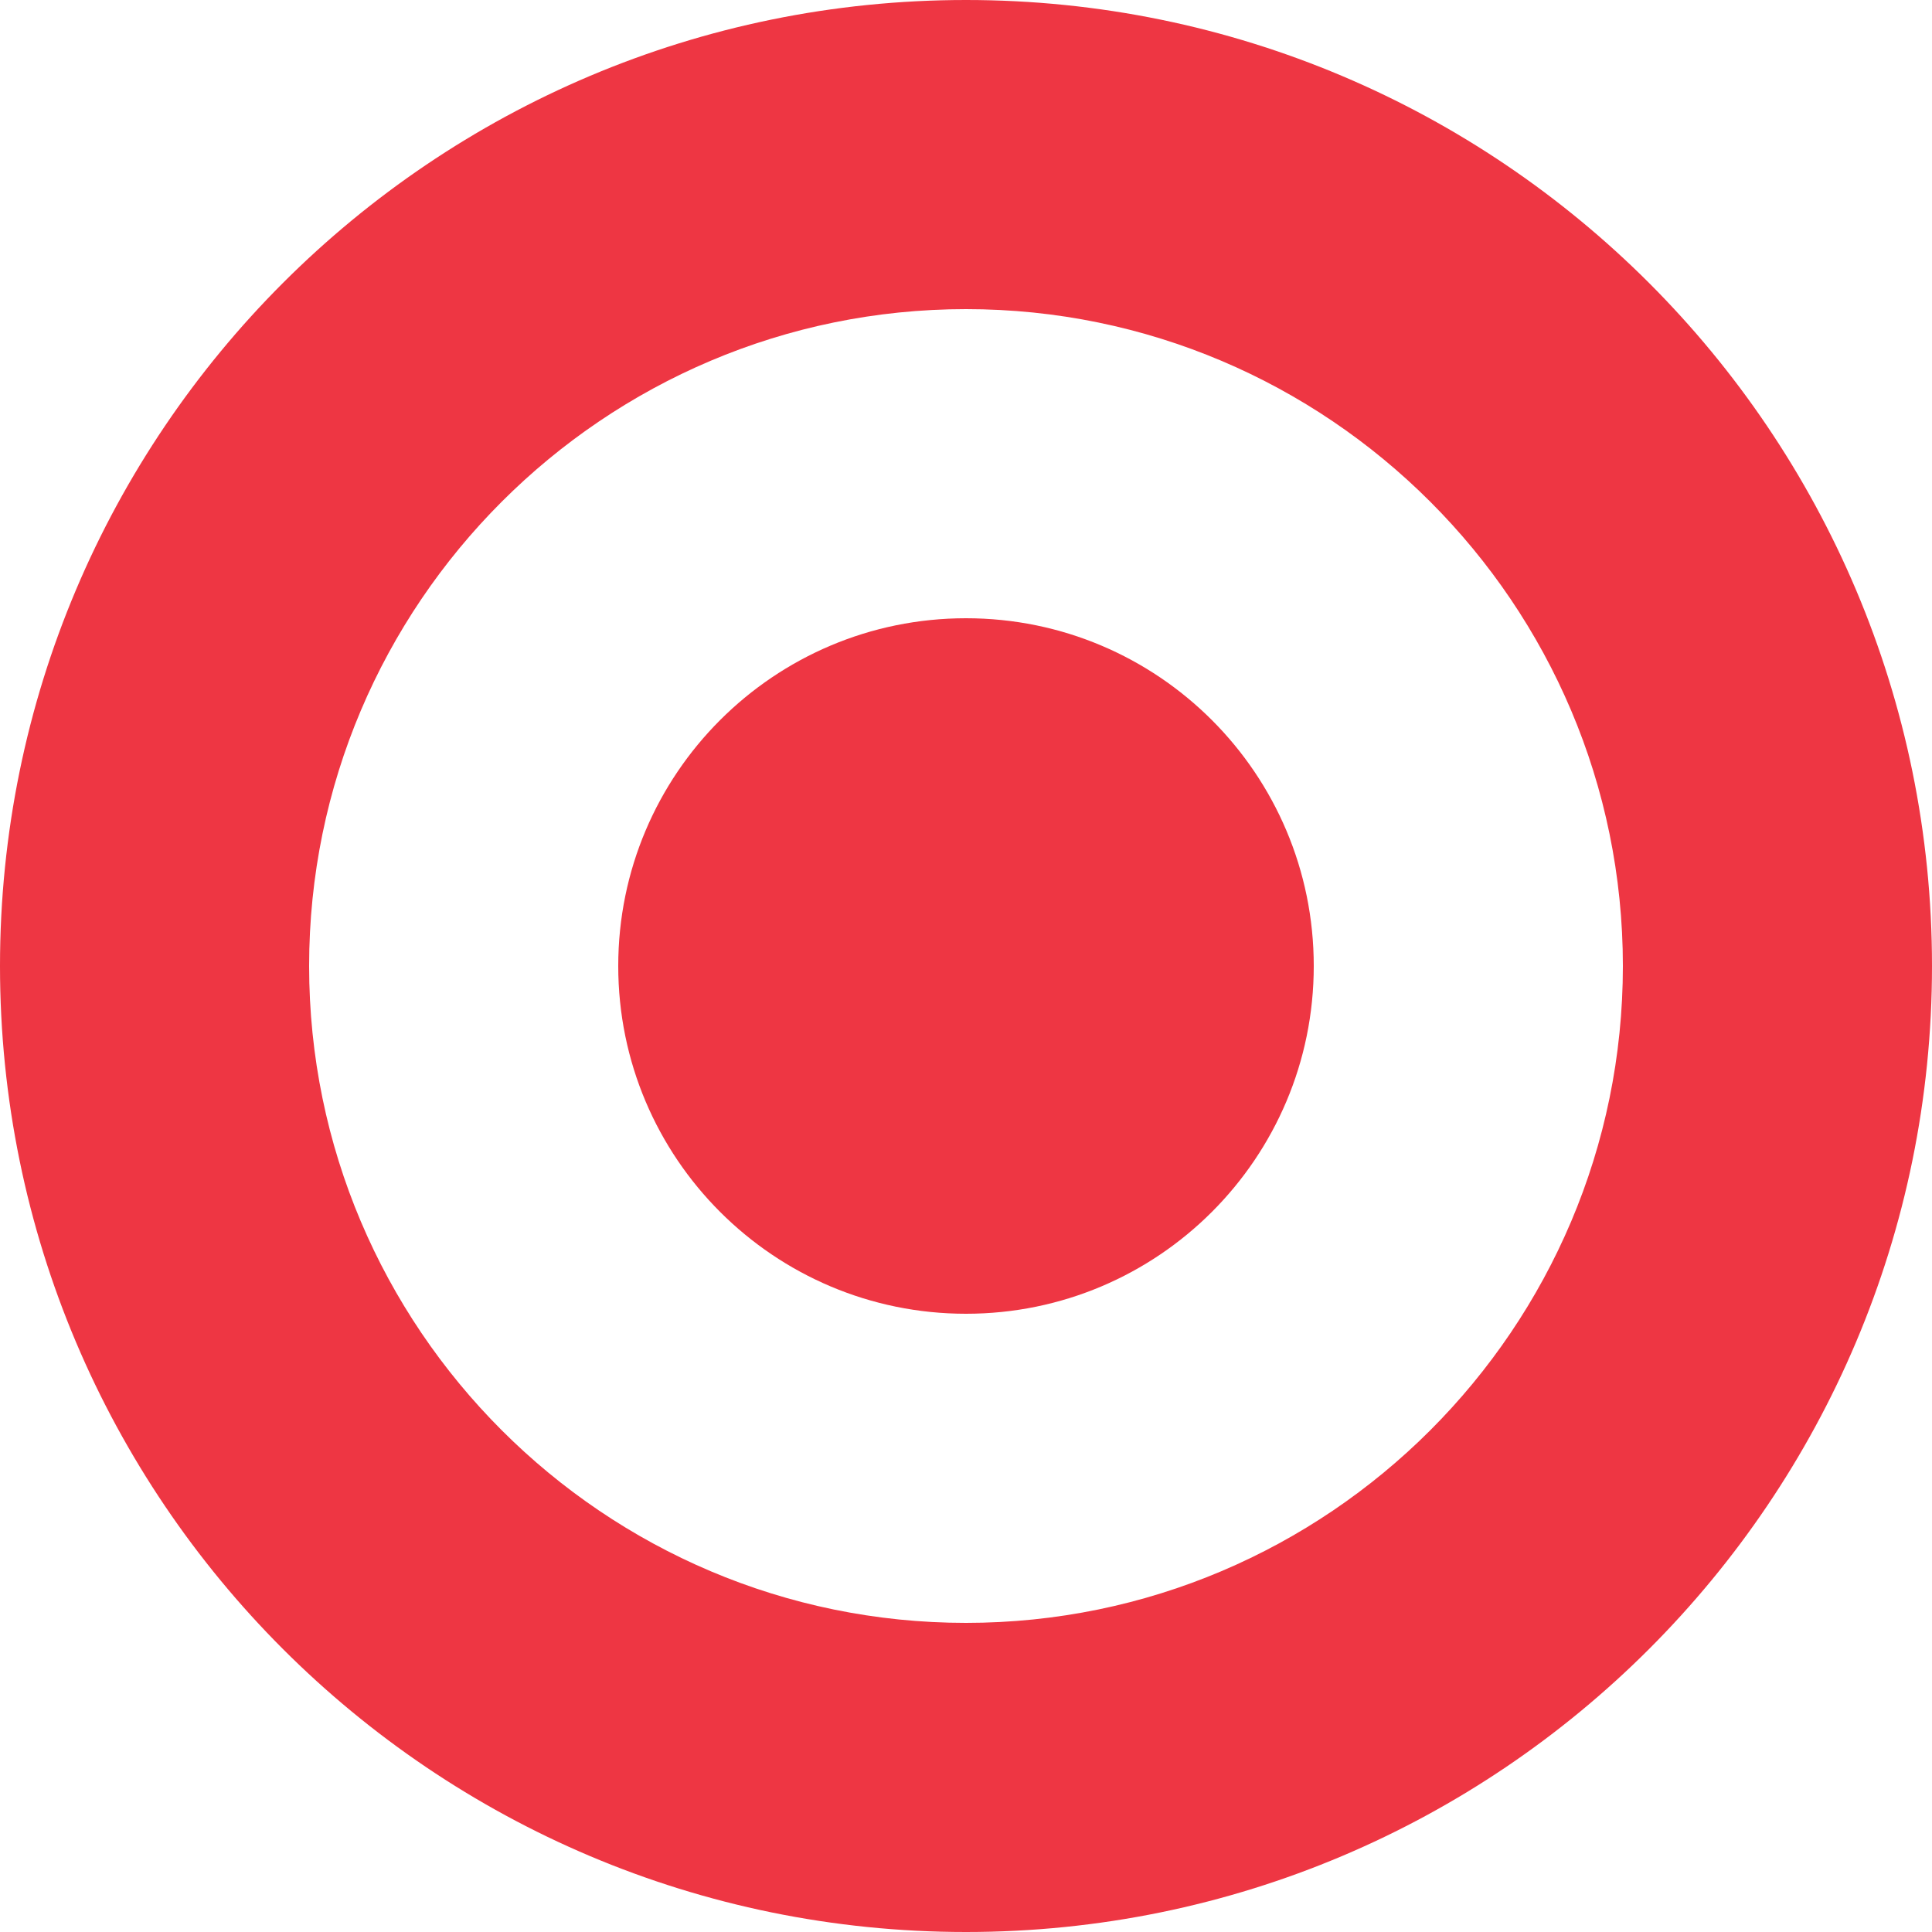
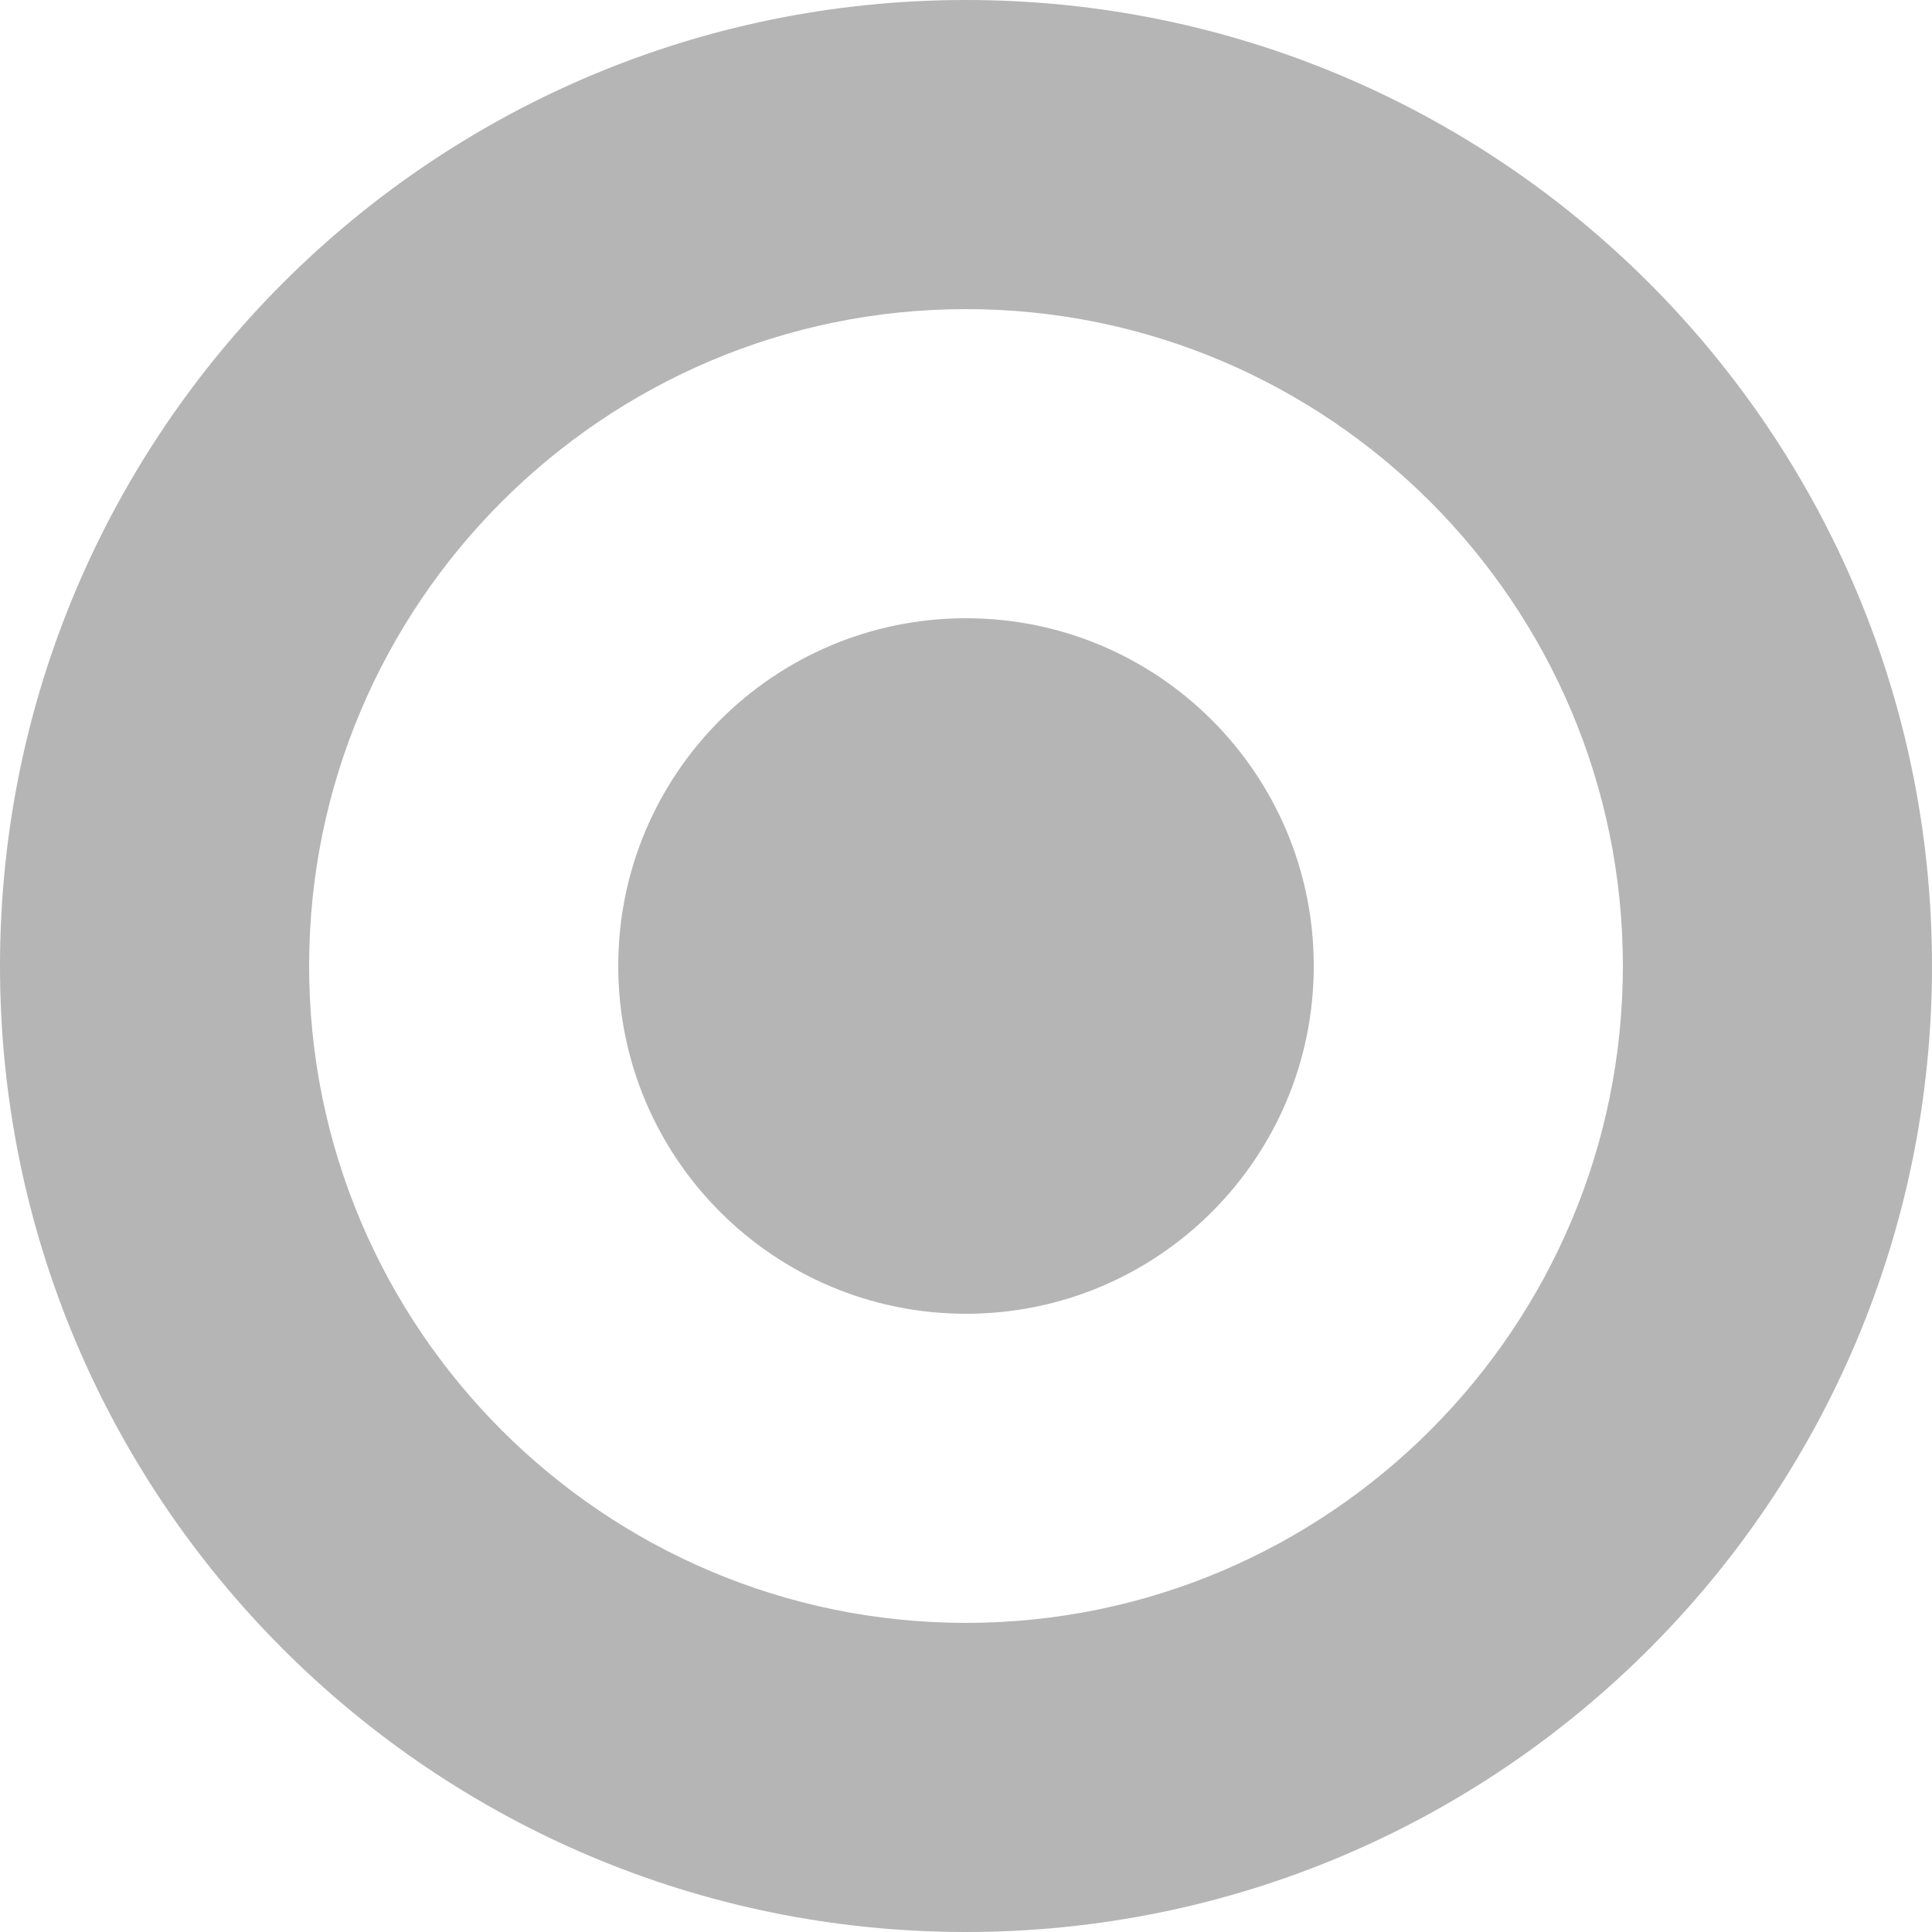
<svg xmlns="http://www.w3.org/2000/svg" width="25" height="25" viewBox="0 0 25 25">
-   <path fill="#ee3643" d="M12.5 4c4.687 0 8.5 3.813 8.5 8.5 0 4.687-3.813 8.5-8.5 8.5C7.813 21 4 17.187 4 12.5 4 7.813 7.813 4 12.5 4m0-4C5.597 0 0 5.597 0 12.5S5.597 25 12.5 25 25 19.403 25 12.5 19.403 0 12.5 0z" />
-   <circle fill="#ee3643" cx="12.5" cy="12.5" r="4.5" />
+   <path fill="#b5b5b5" d="M12.5 4c4.687 0 8.5 3.813 8.5 8.5 0 4.687-3.813 8.5-8.5 8.5C7.813 21 4 17.187 4 12.5 4 7.813 7.813 4 12.5 4m0-4C5.597 0 0 5.597 0 12.5S5.597 25 12.5 25 25 19.403 25 12.5 19.403 0 12.5 0z" />
+   <circle fill="#b5b5b5" cx="12.5" cy="12.5" r="4.5" />
</svg>
